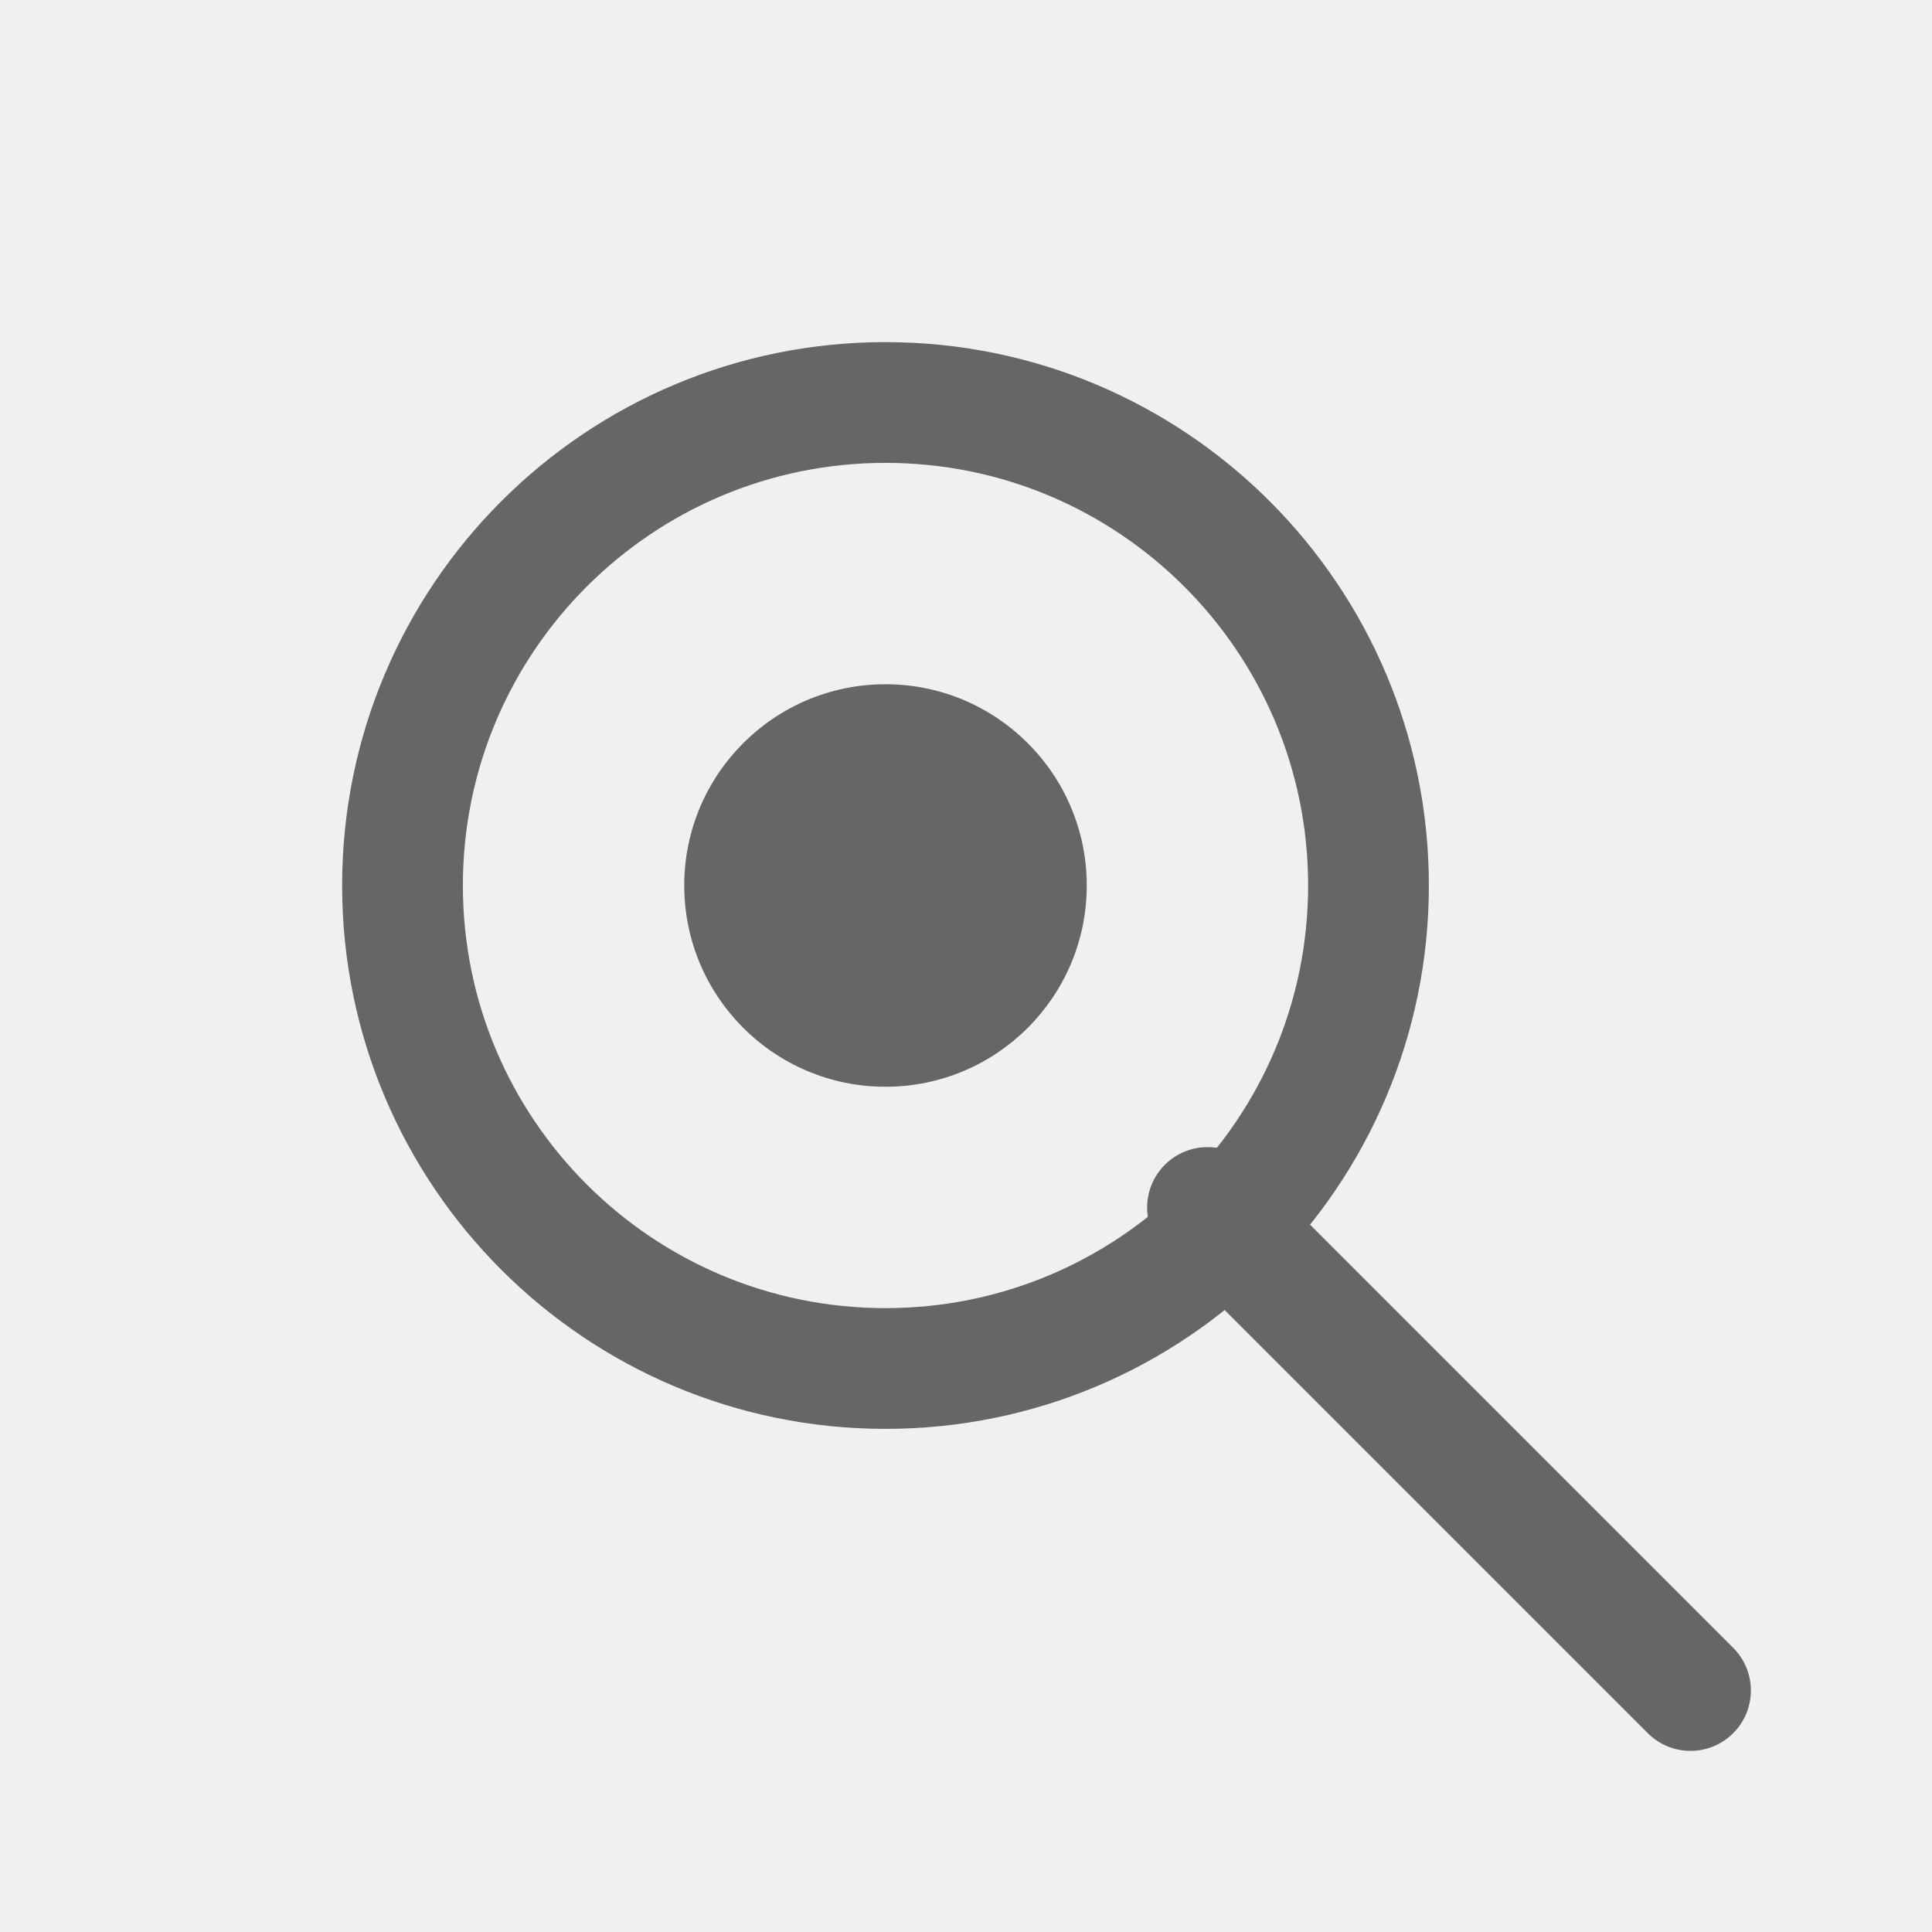
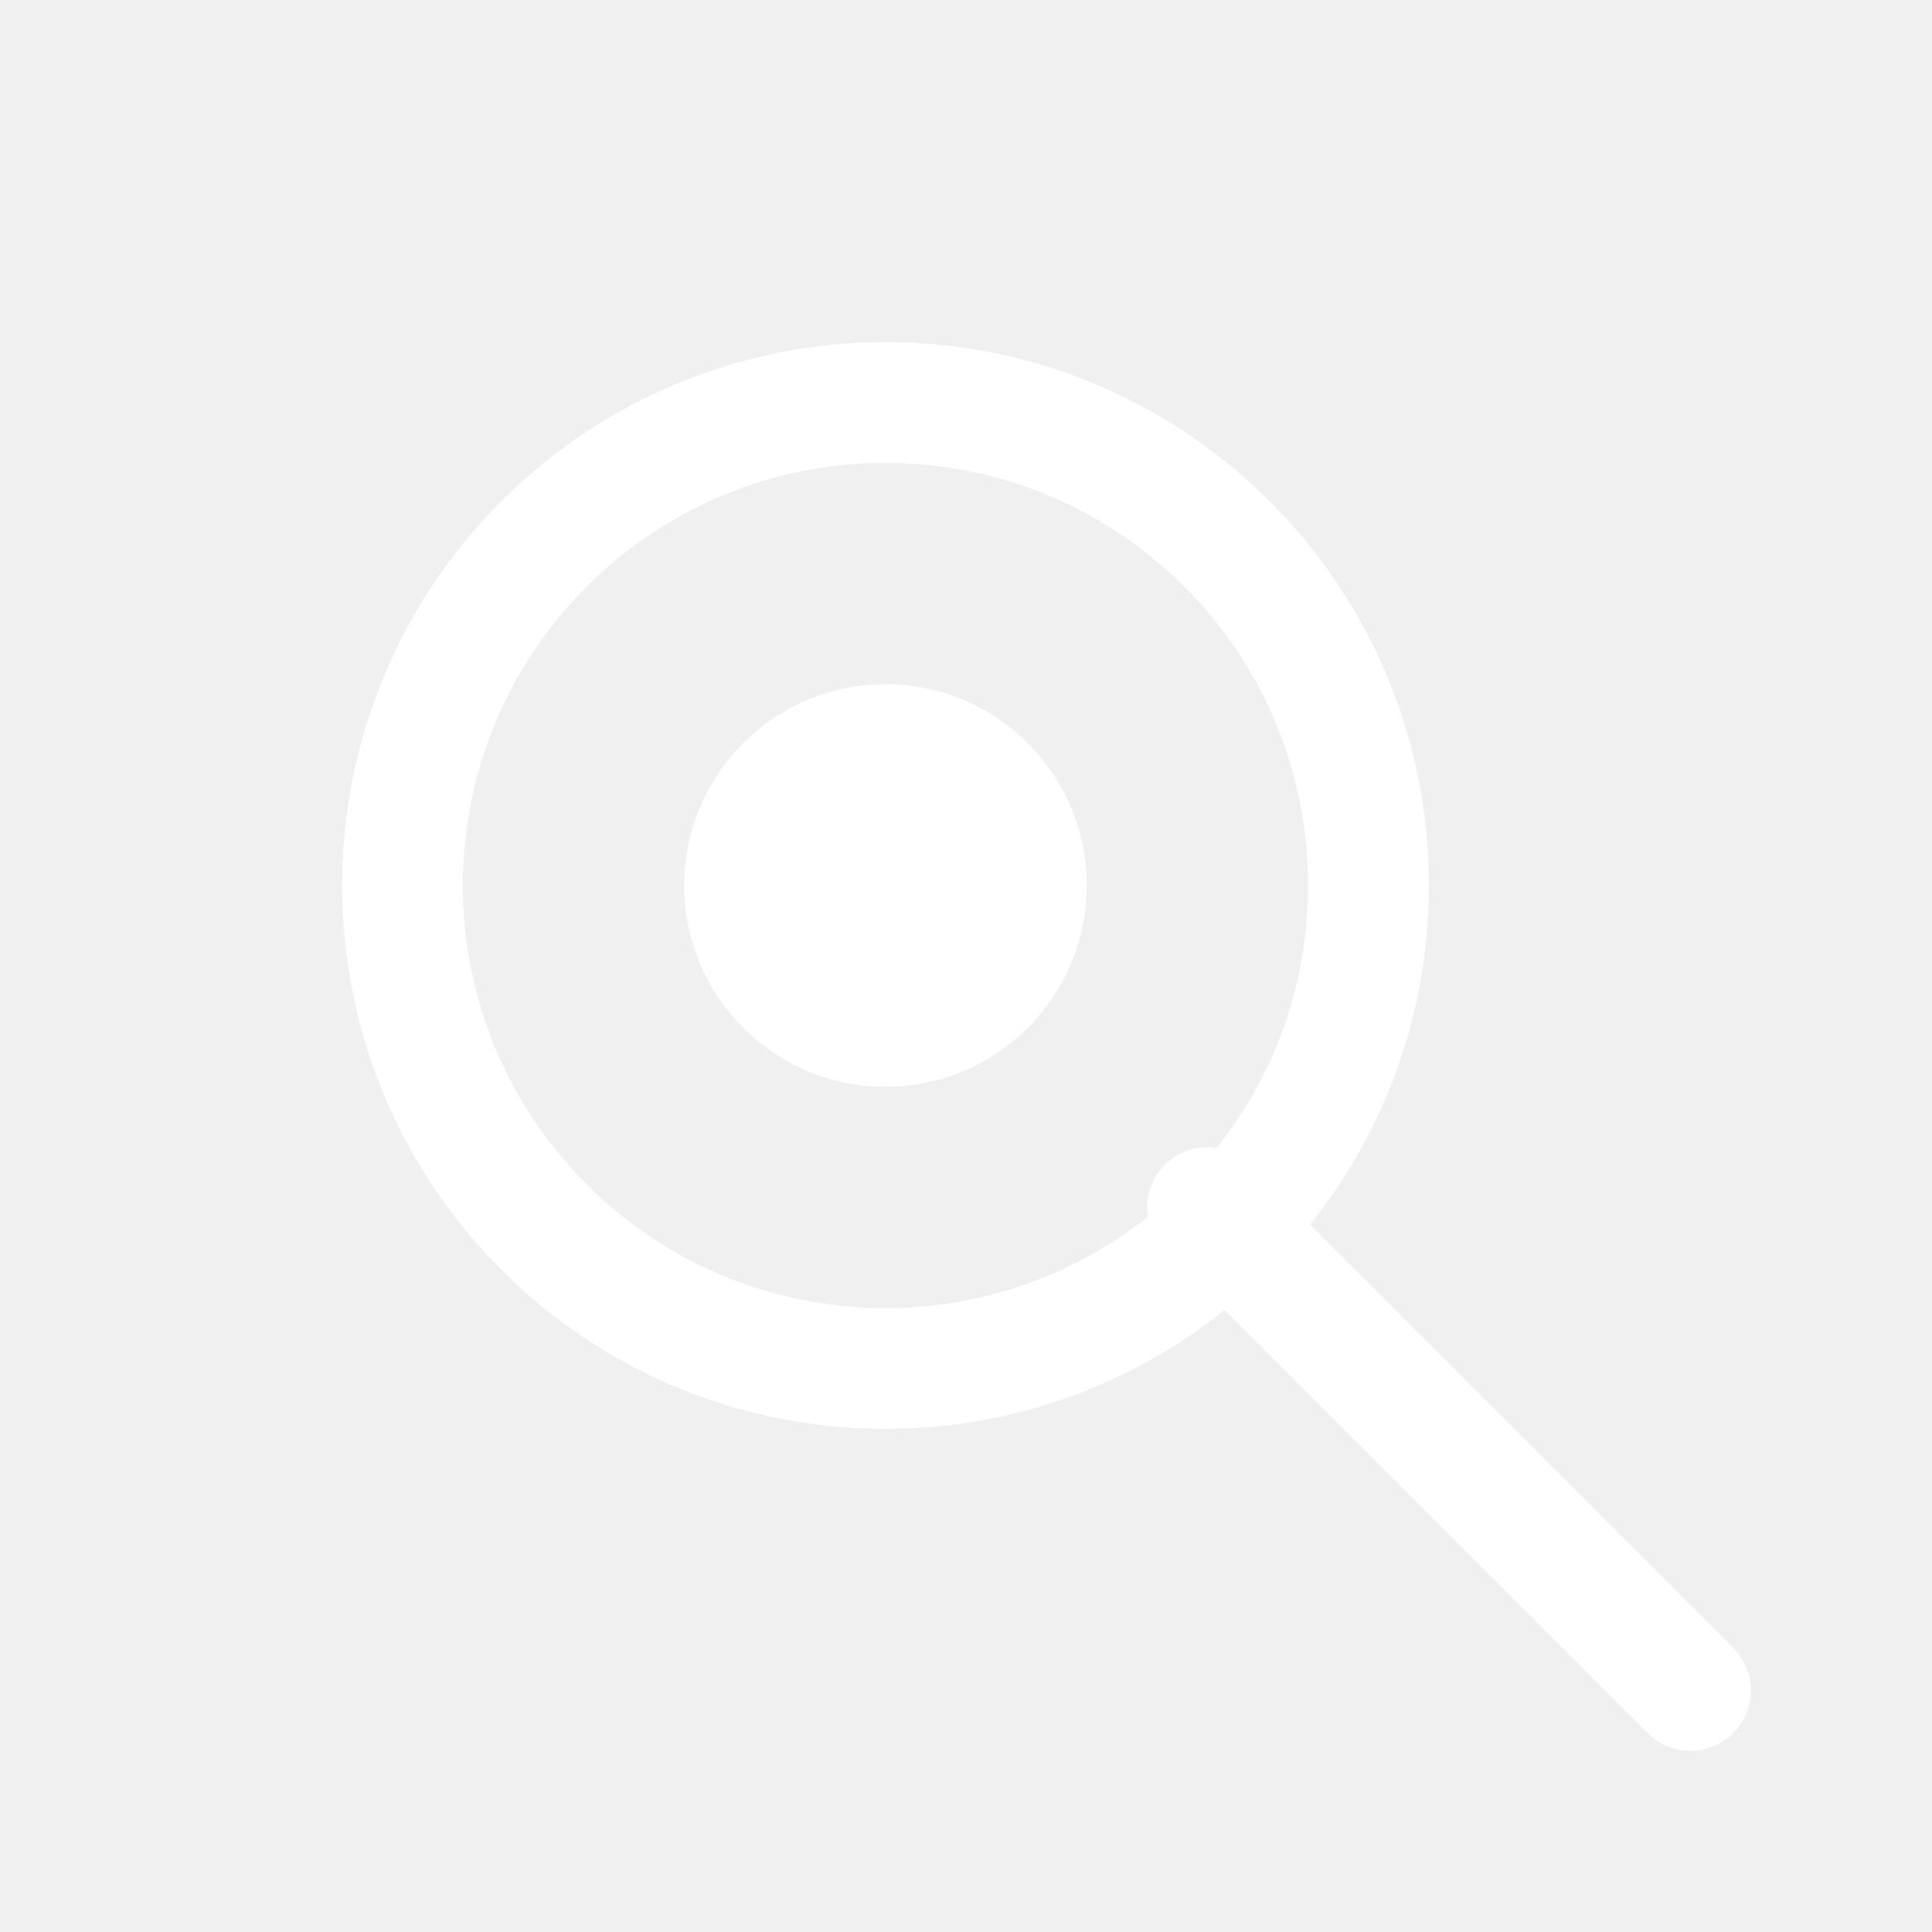
<svg xmlns="http://www.w3.org/2000/svg" viewBox="0 0 48 48">
-   <circle cx="22" cy="22" r="12" fill="none" stroke="#666" stroke-width="3" />
-   <line x1="30" y1="30" x2="42" y2="42" stroke="#666" stroke-width="3" stroke-linecap="round" />
-   <circle cx="22" cy="22" r="5" fill="#666" />
+   <circle cx="22" cy="22" r="12" fill="none" stroke="#fff" stroke-width="3" />
+   <line x1="30" y1="30" x2="42" y2="42" stroke="#fff" stroke-width="3" stroke-linecap="round" />
+   <circle cx="22" cy="22" r="5" fill="#fff" />
</svg>
